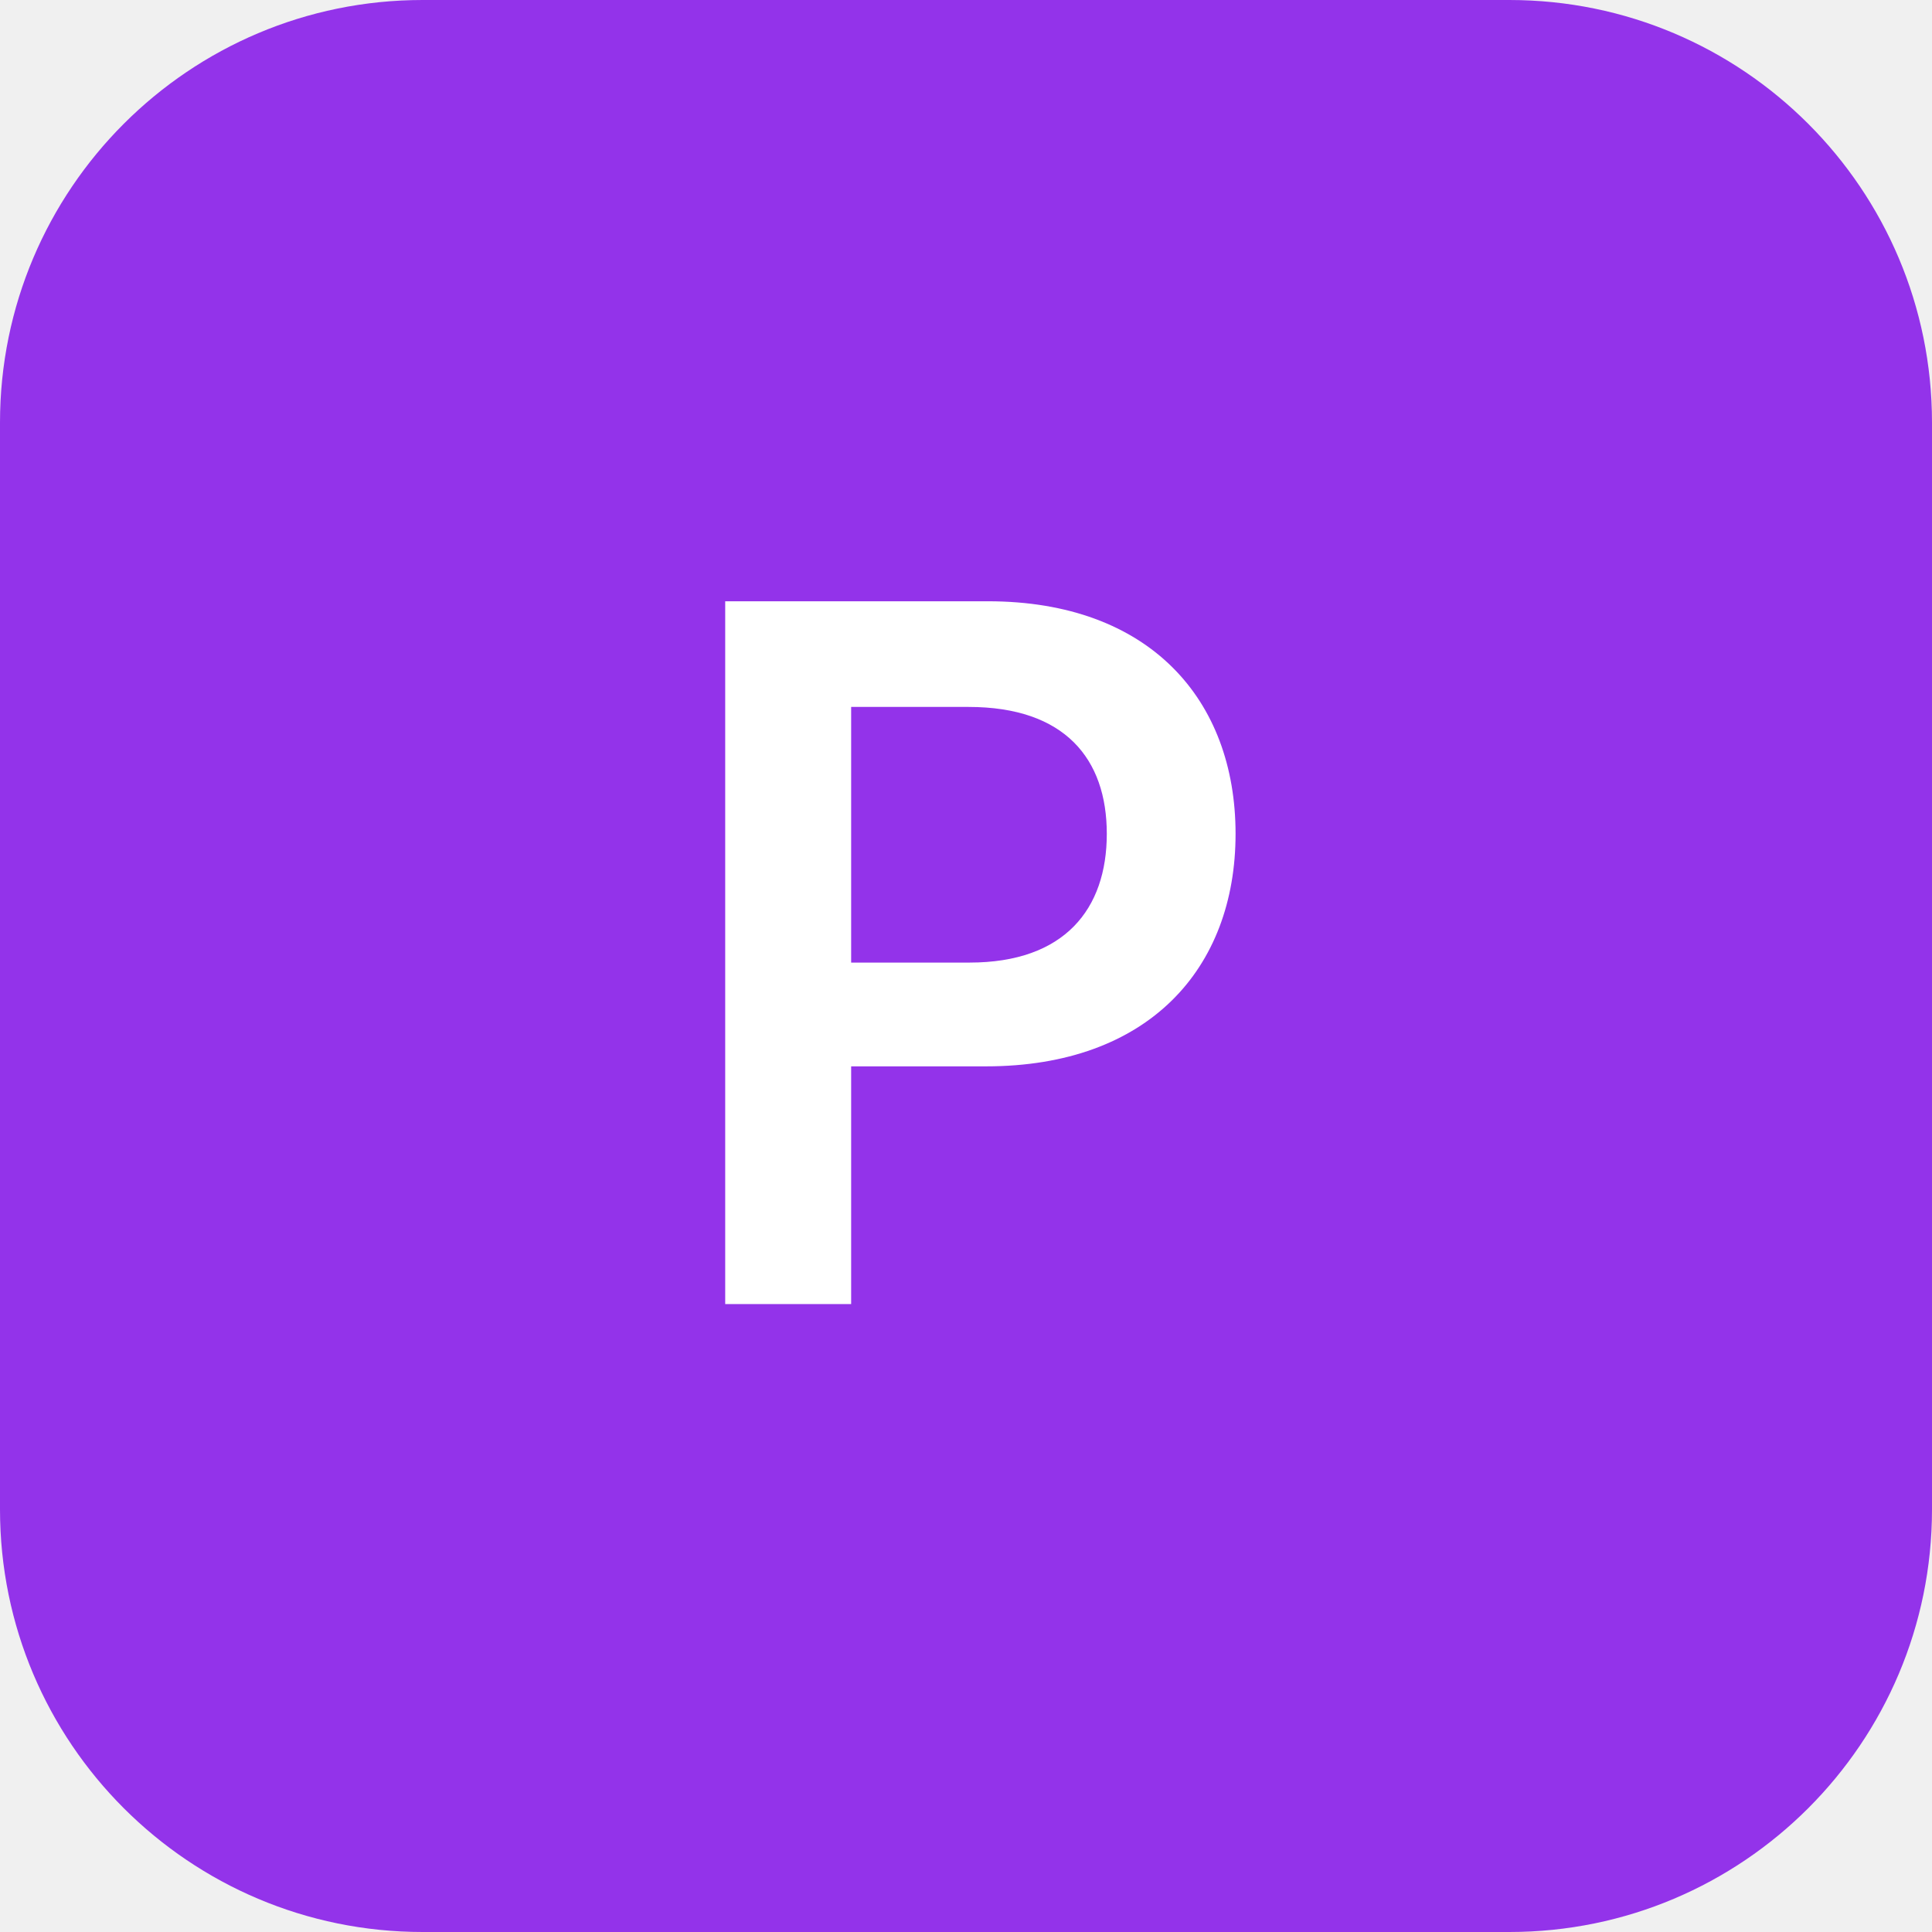
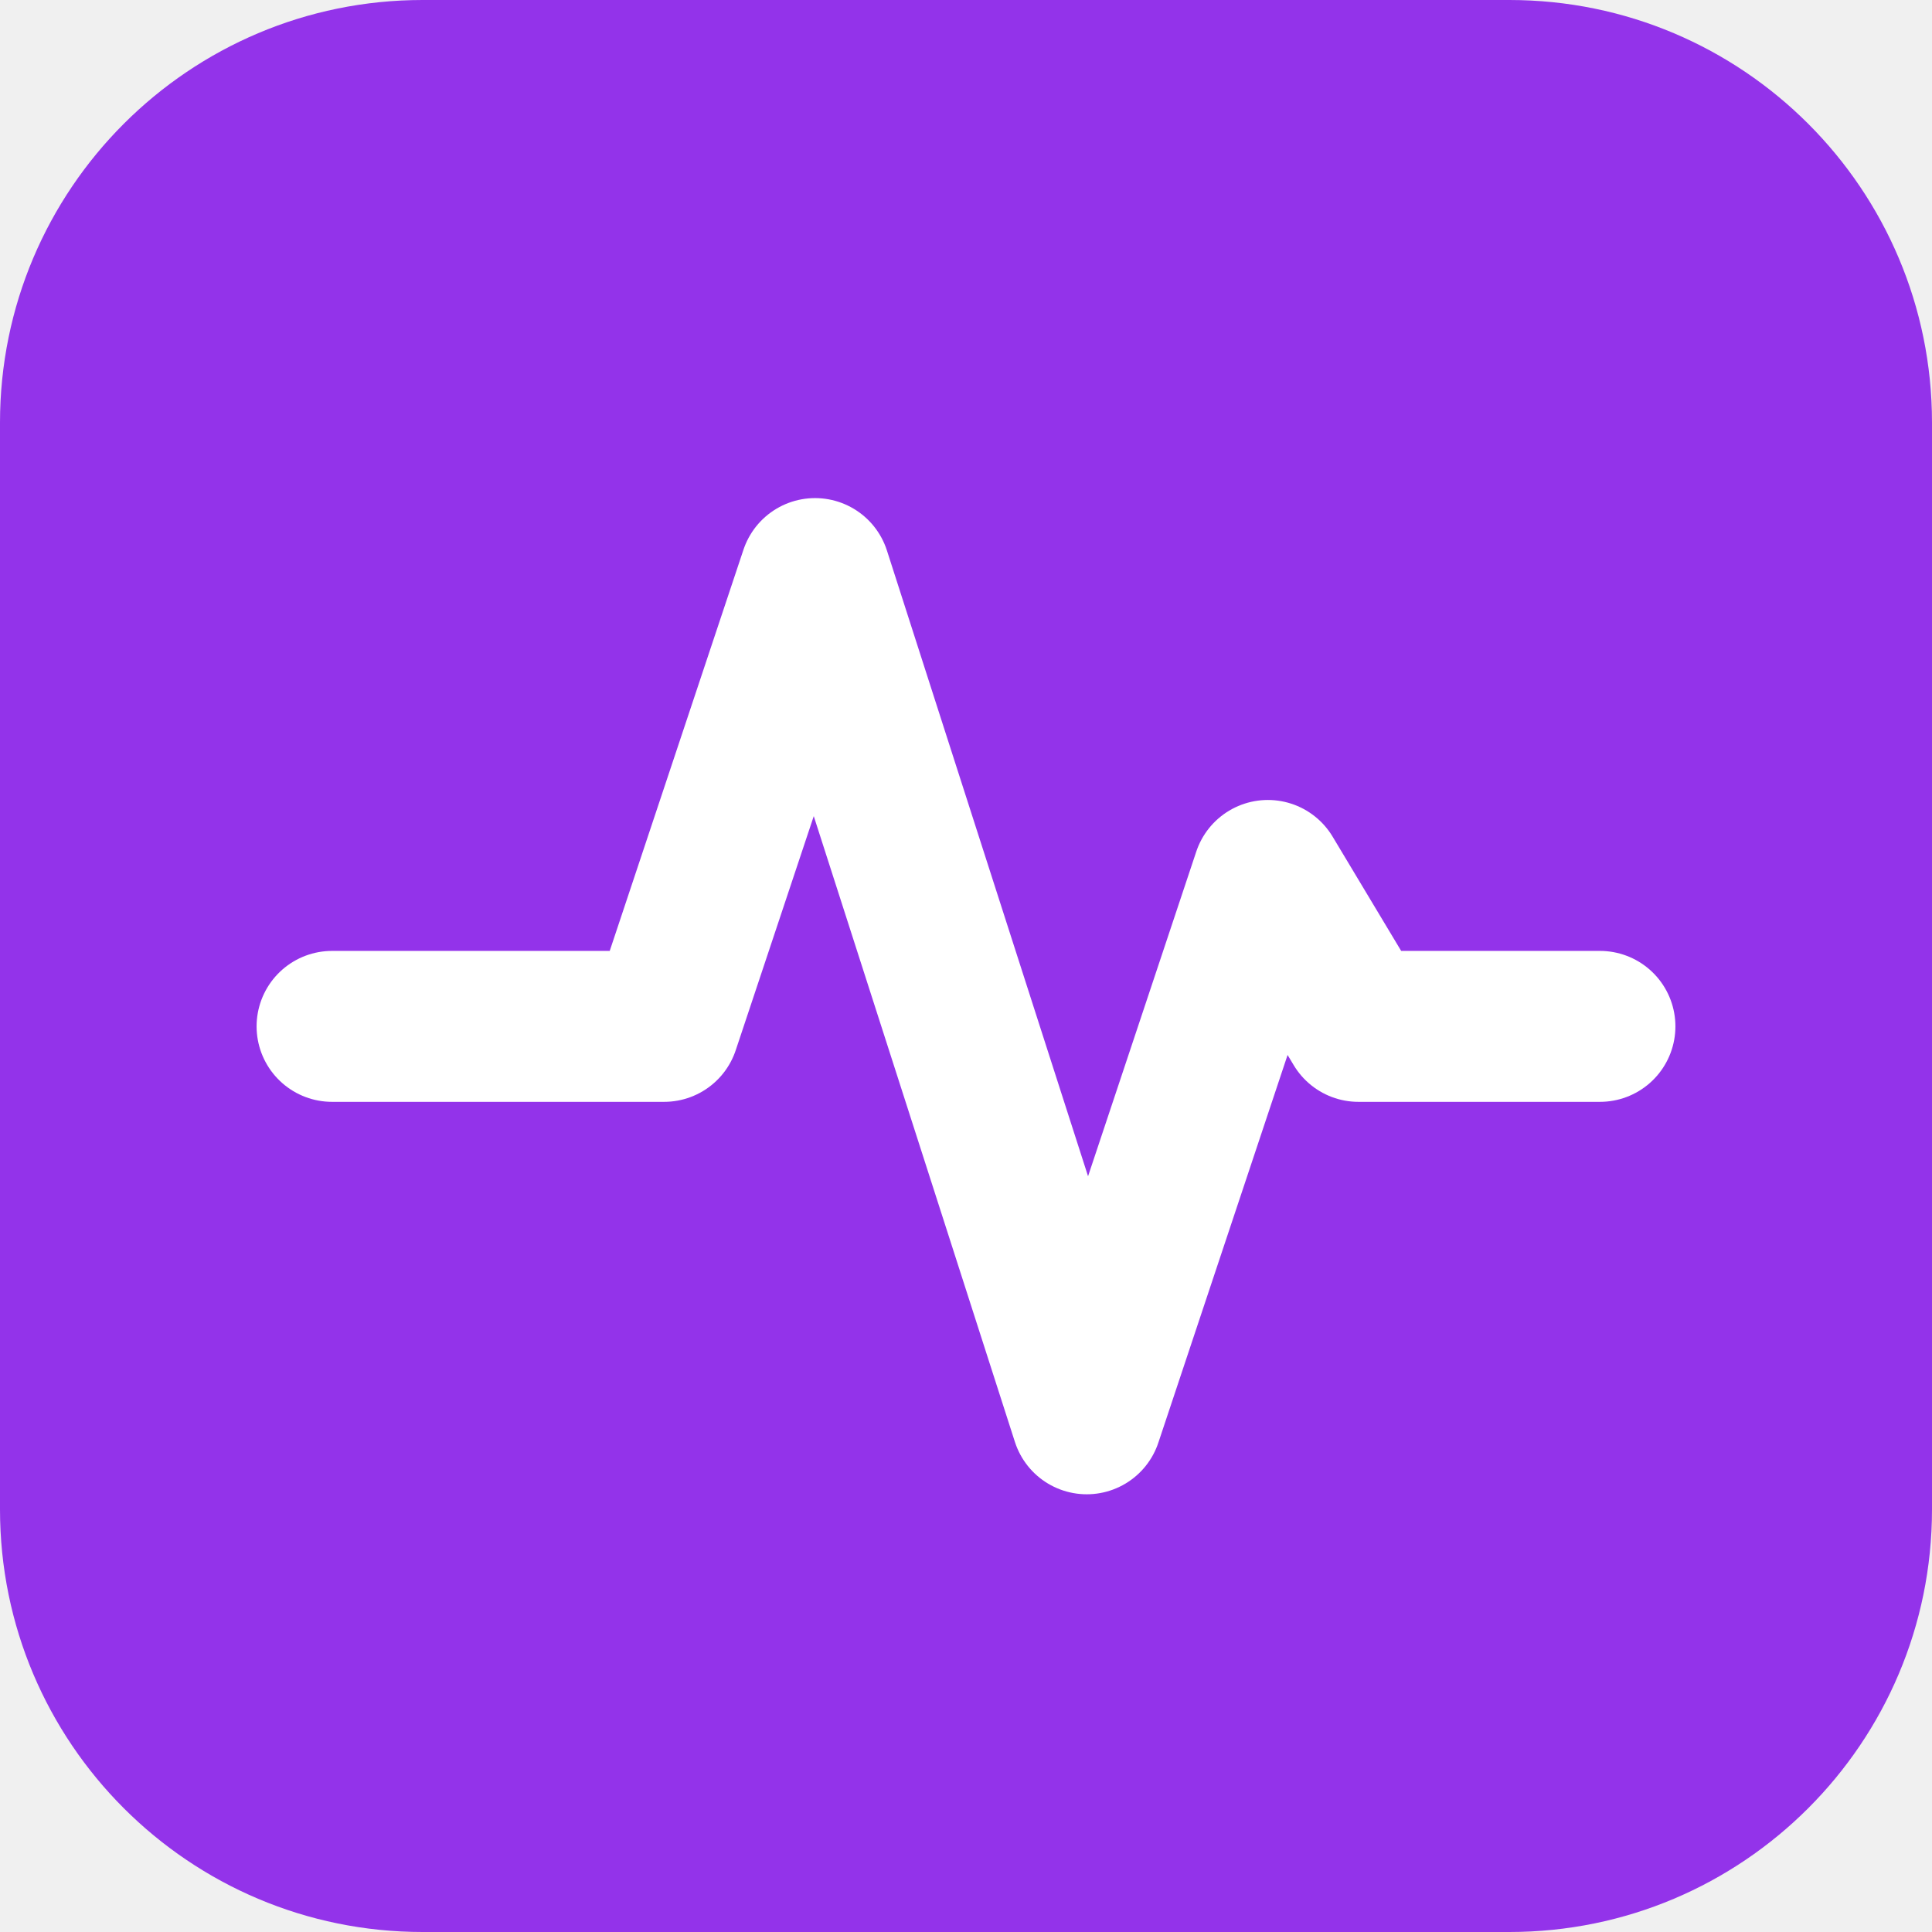
<svg xmlns="http://www.w3.org/2000/svg" viewBox="0 0 64 64">
  <rect width="64" height="64" rx="14" fill="#9333ea" />
-   <text x="32" y="32" dy="0.35em" text-anchor="middle" font-family="ui-sans-serif, system-ui, -apple-system, sans-serif" font-size="32" font-weight="600" fill="#ffffff">P</text>
+   <path d="M11 34h11l5-15 9 28 6-18 3 5h8" fill="none" stroke="#ffffff" stroke-width="5" stroke-linecap="round" stroke-linejoin="round" />
</svg>
